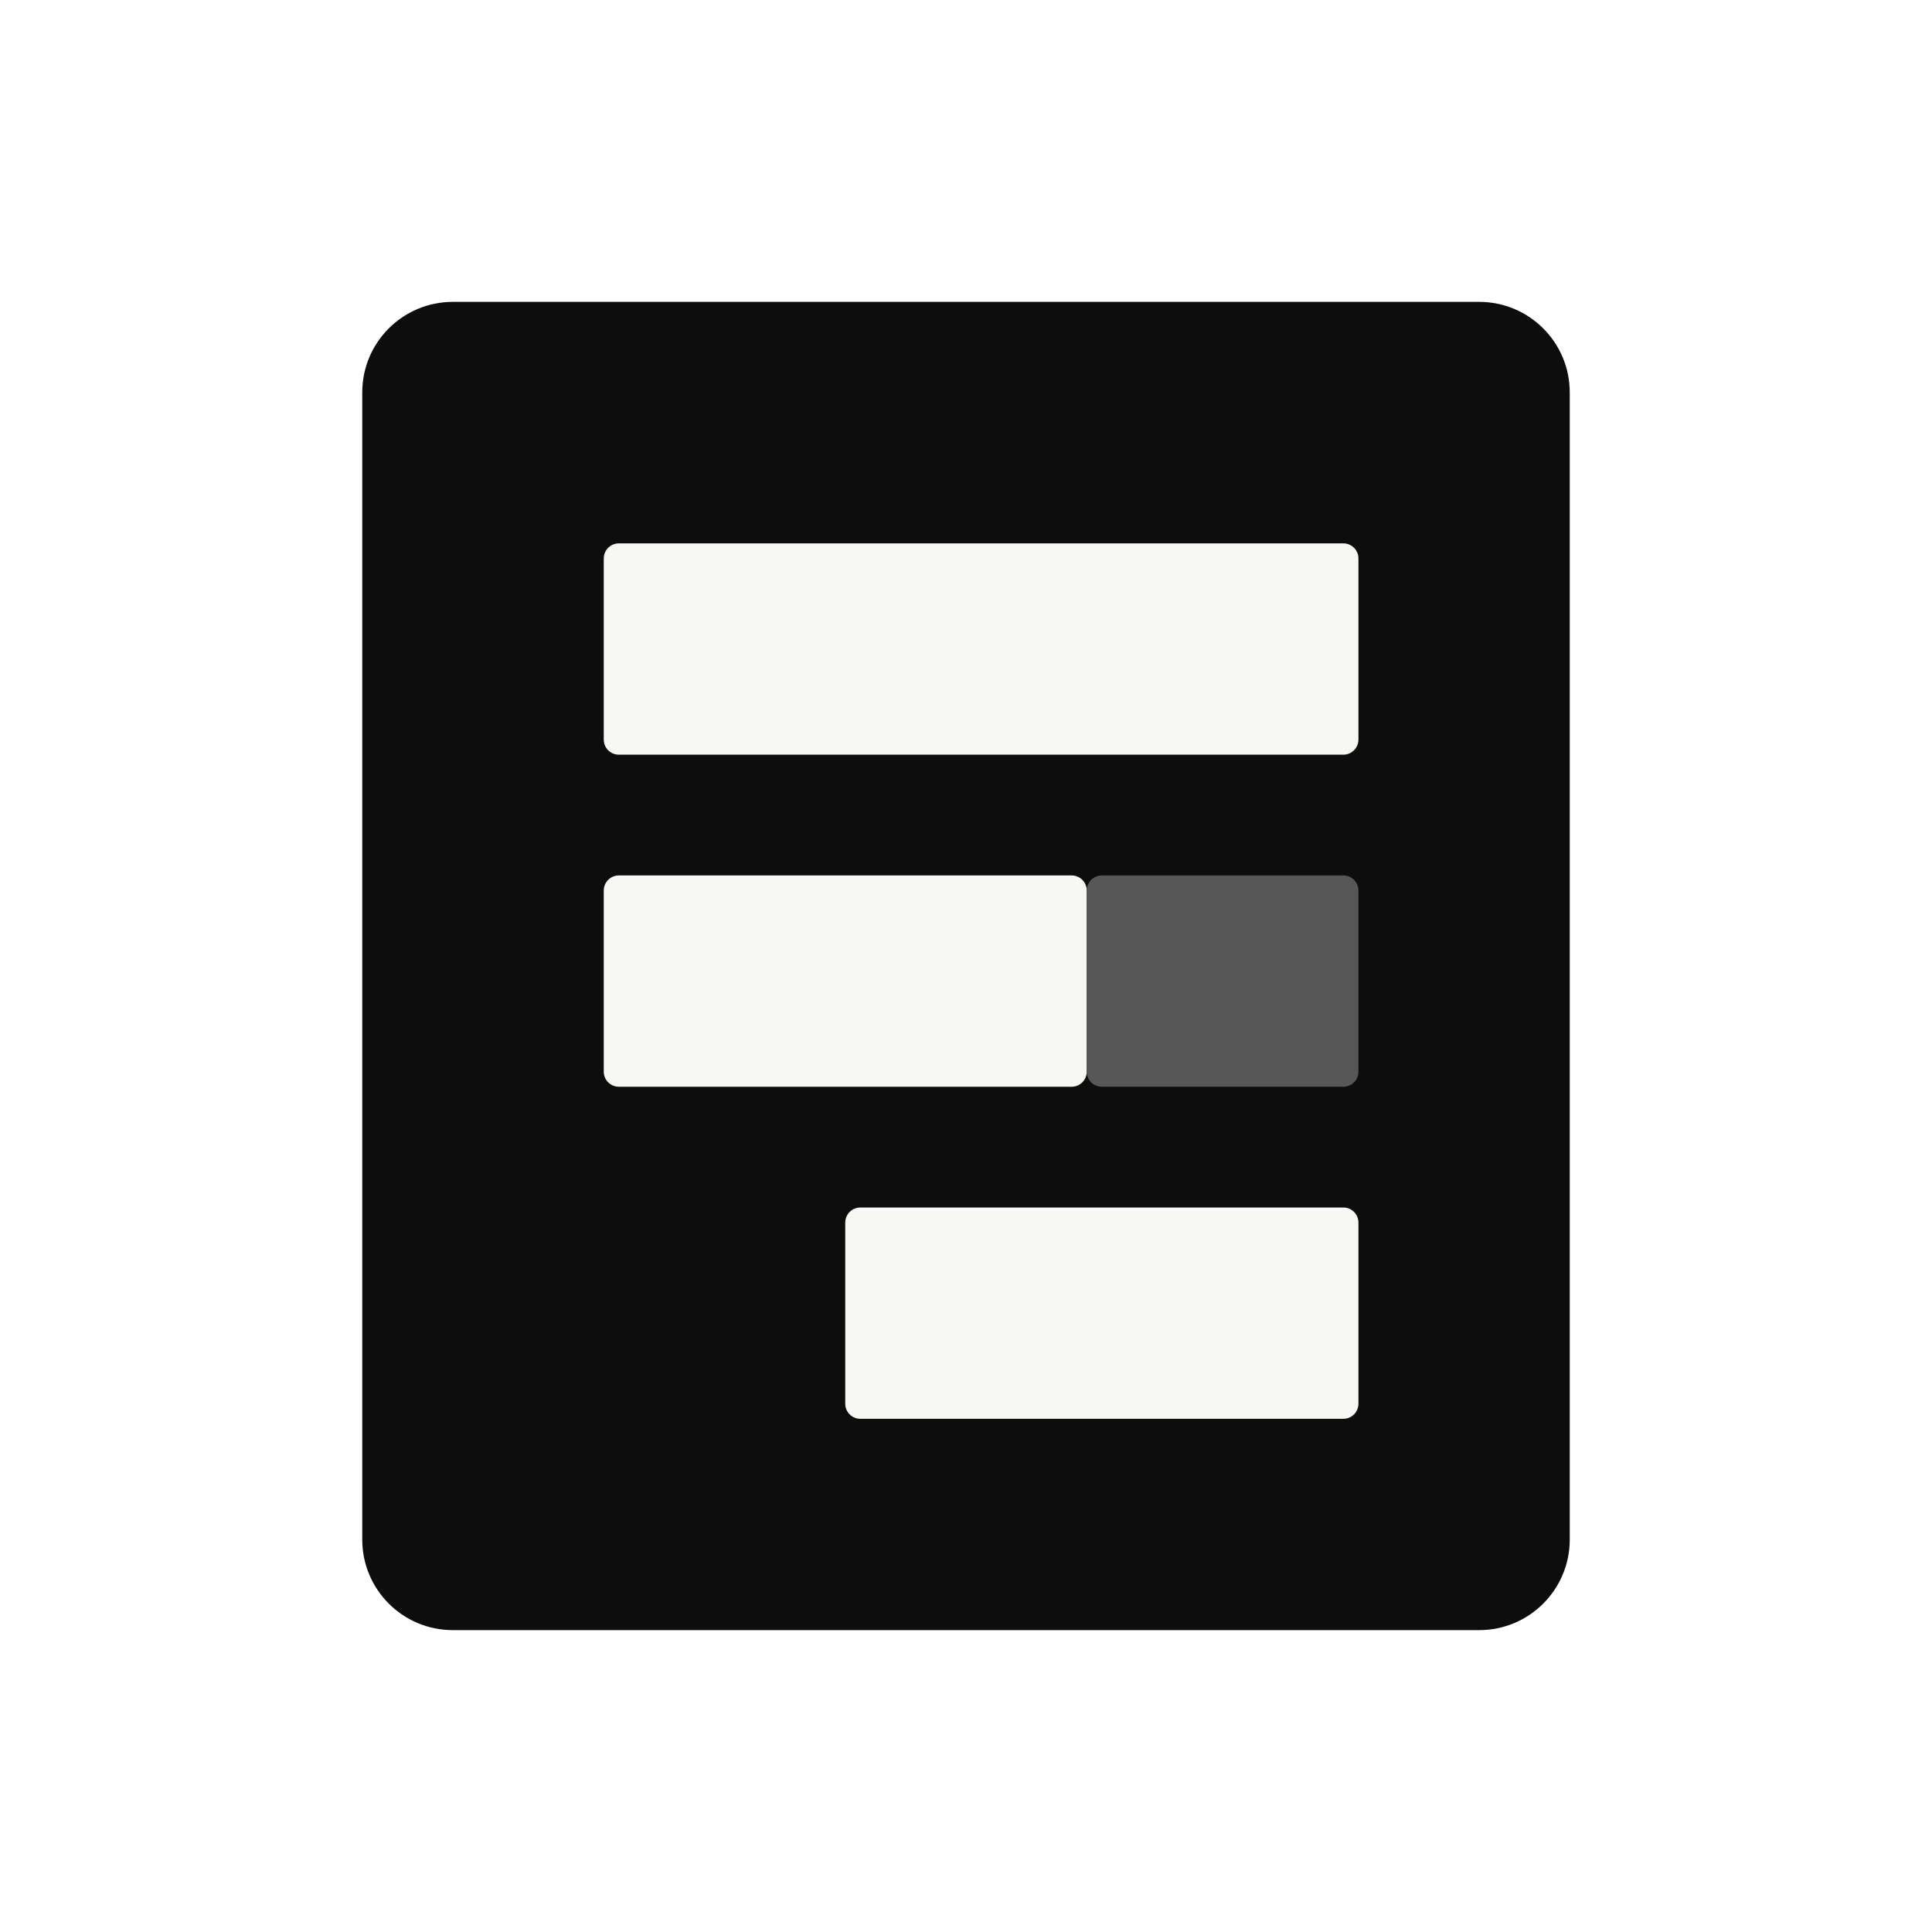
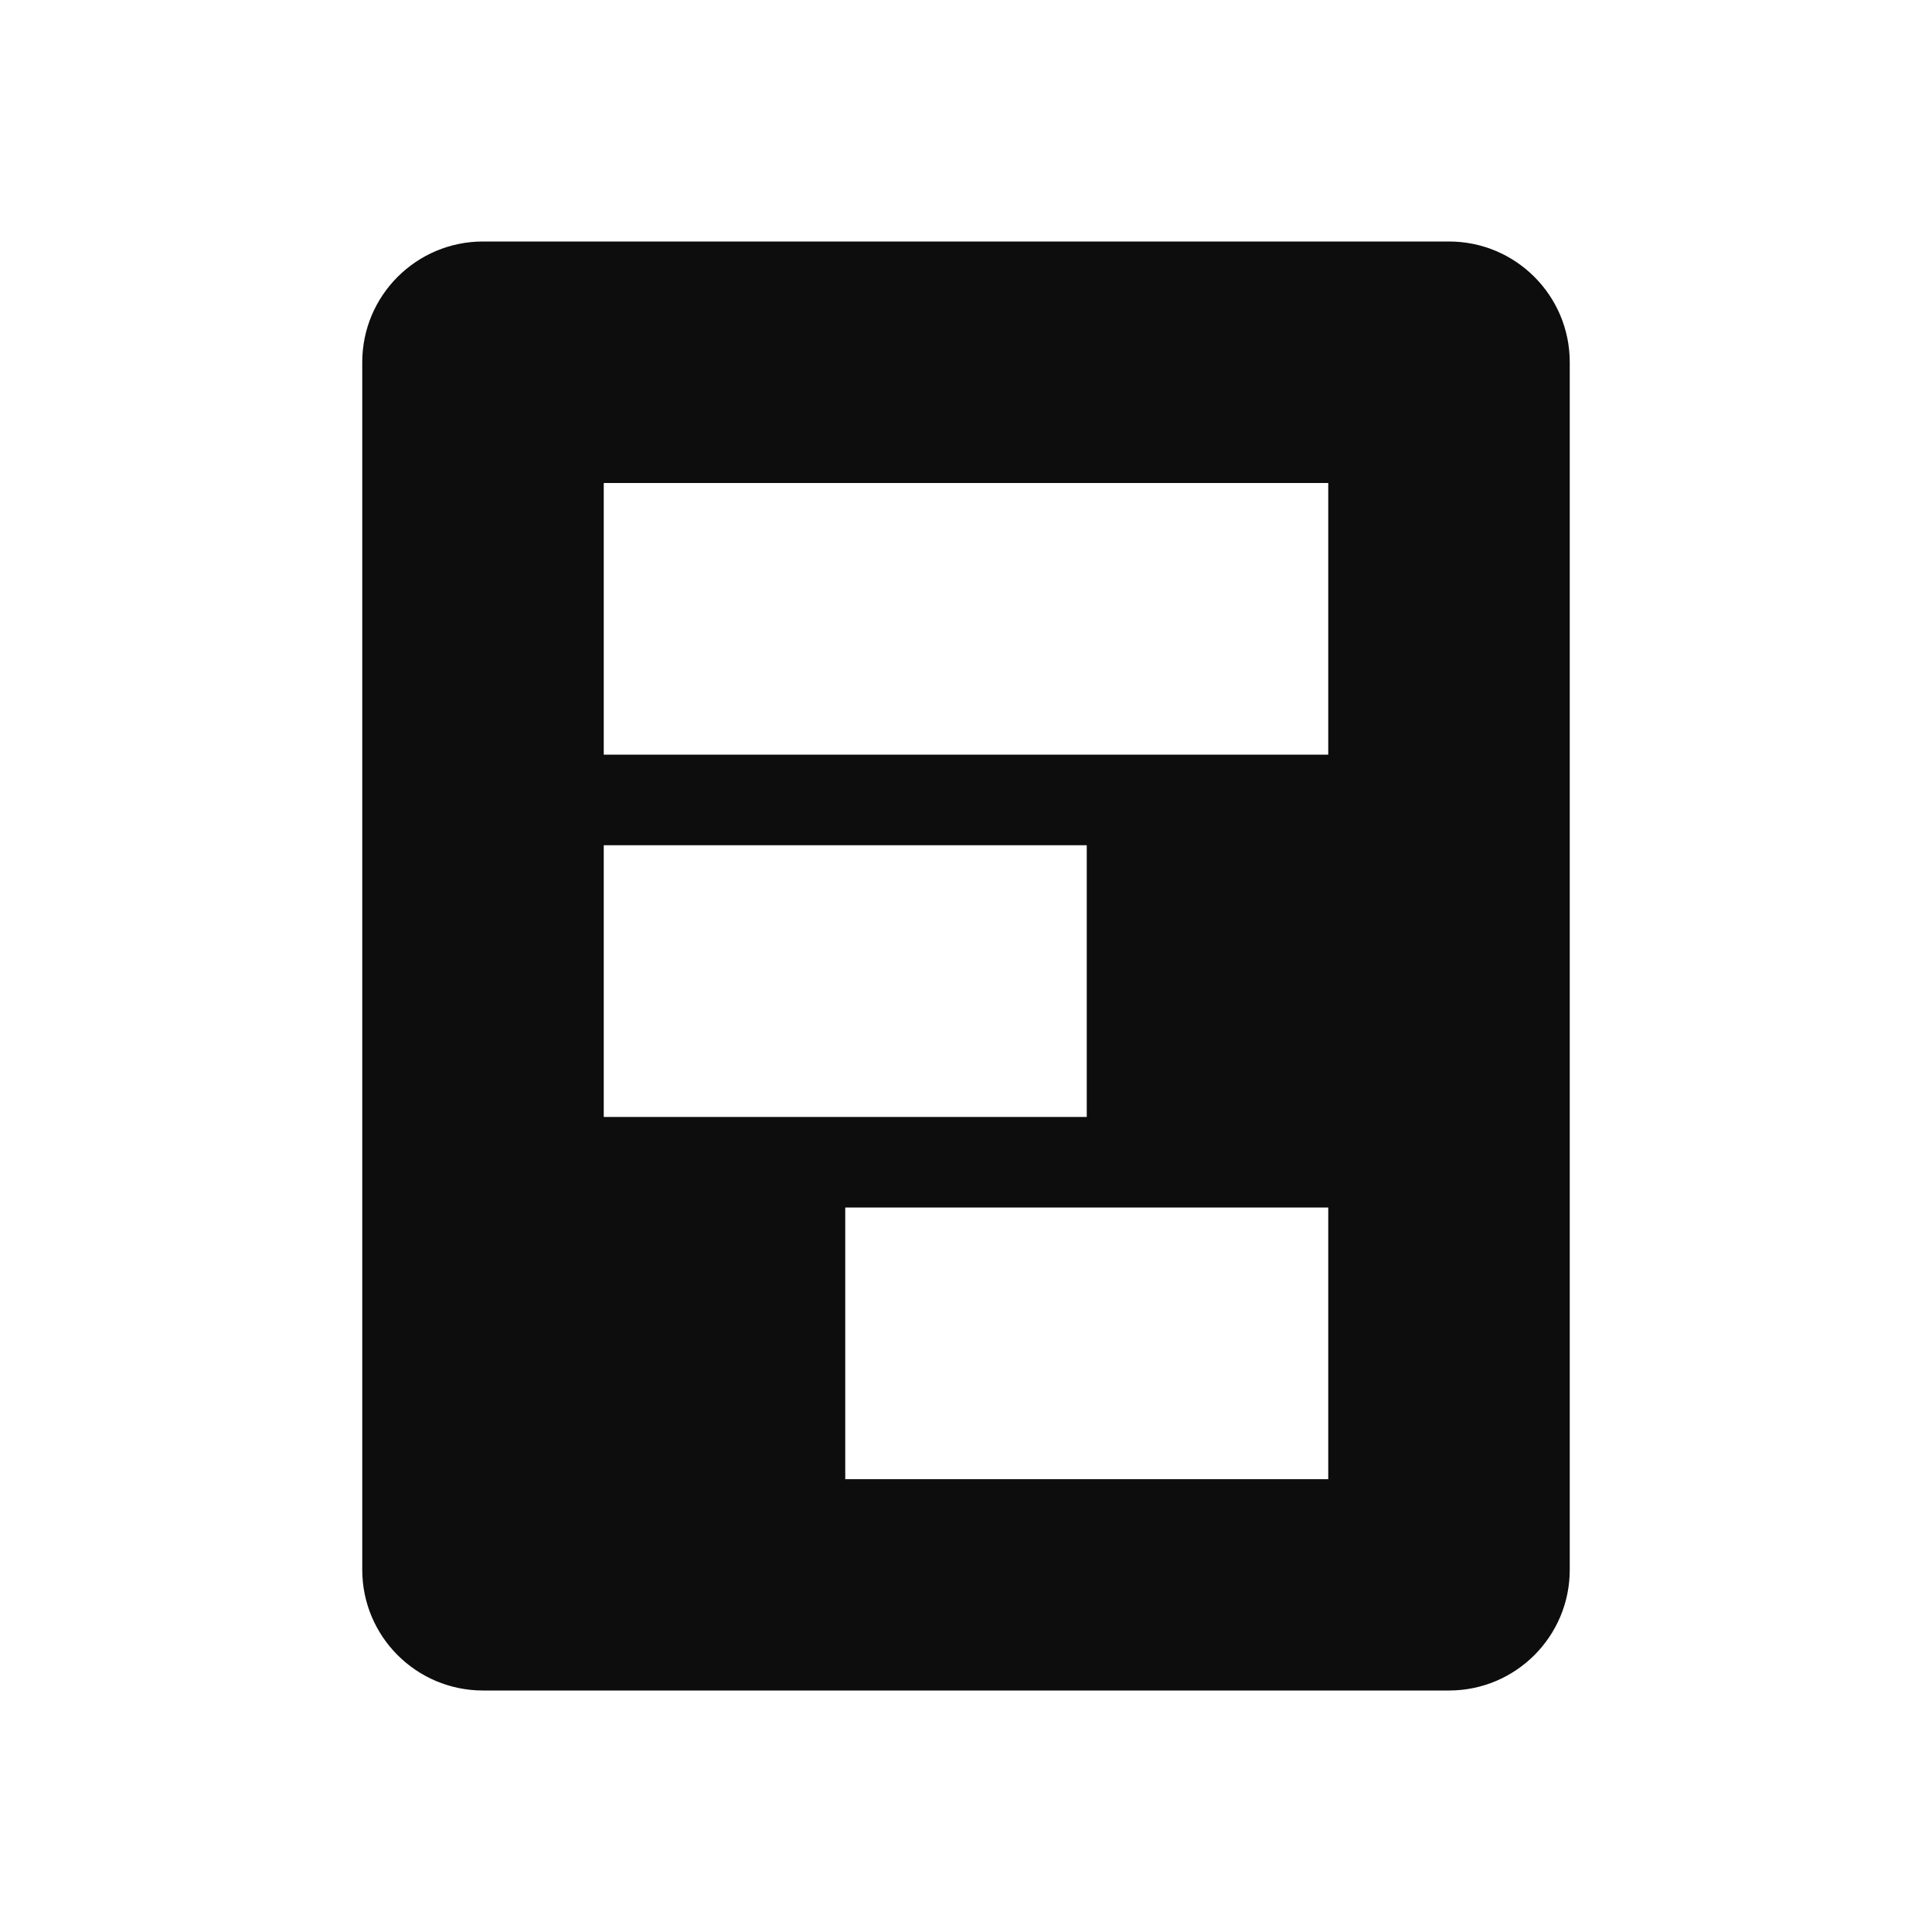
<svg xmlns="http://www.w3.org/2000/svg" viewBox="0 0 64 64" role="img" aria-labelledby="surfaces-mark-title surfaces-mark-desc">
-   <rect x="12" y="10" width="40" height="44" rx="3" fill="#0D0D0D" />
-   <rect x="20" y="18" width="25" height="7" rx="0.5" fill="#F7F7F4" />
-   <rect x="20" y="29" width="16" height="7" rx="0.5" fill="#F7F7F4" />
-   <rect x="28" y="40" width="17" height="7" rx="0.5" fill="#F7F7F4" />
-   <rect x="36" y="29" width="9" height="7" rx="0.5" fill="#575757" />
+   <path fill="#0D0D0D" fill-rule="evenodd" clip-rule="evenodd" d="M16 8H48C50.209 8 52 9.791 52 12V52C52 54.209 50.209 56 48 56H16C13.791 56 12 54.209 12 52V12C12 9.791 13.791 8 16 8ZM20 16H44V25H20V16ZM20 28H36V37H20V28ZM28 40H44V49H28V40Z" />
</svg>
